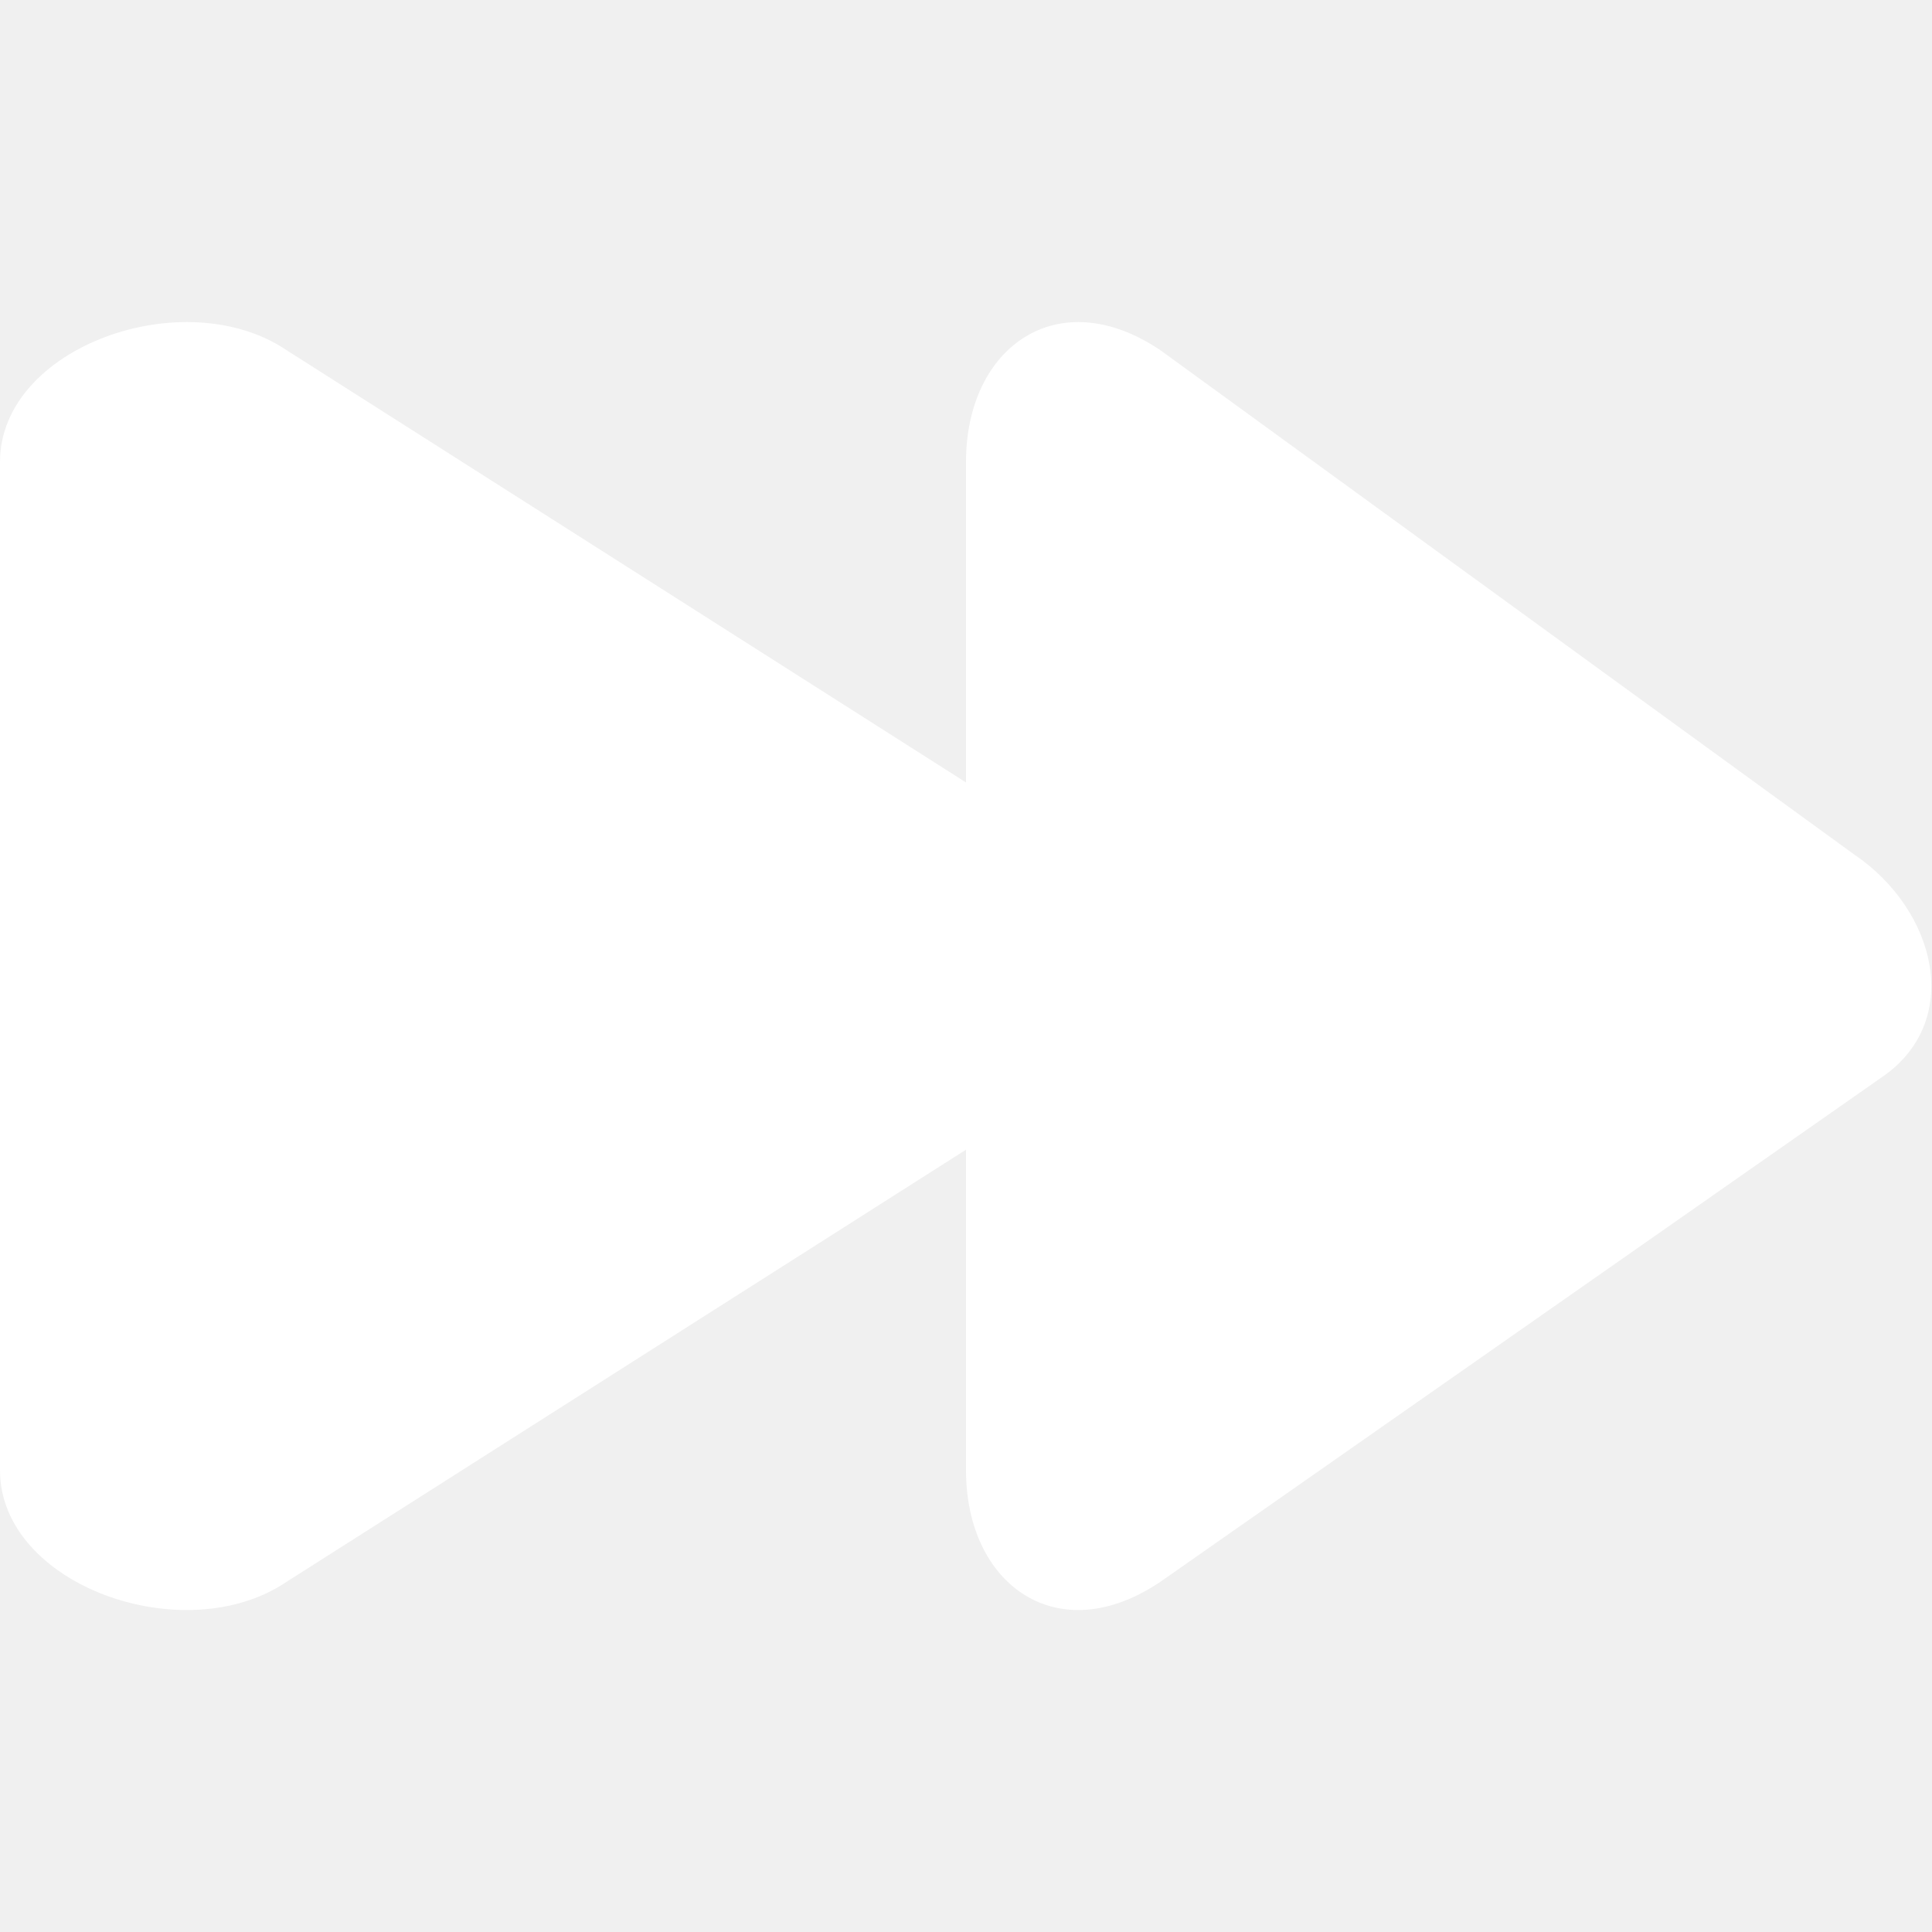
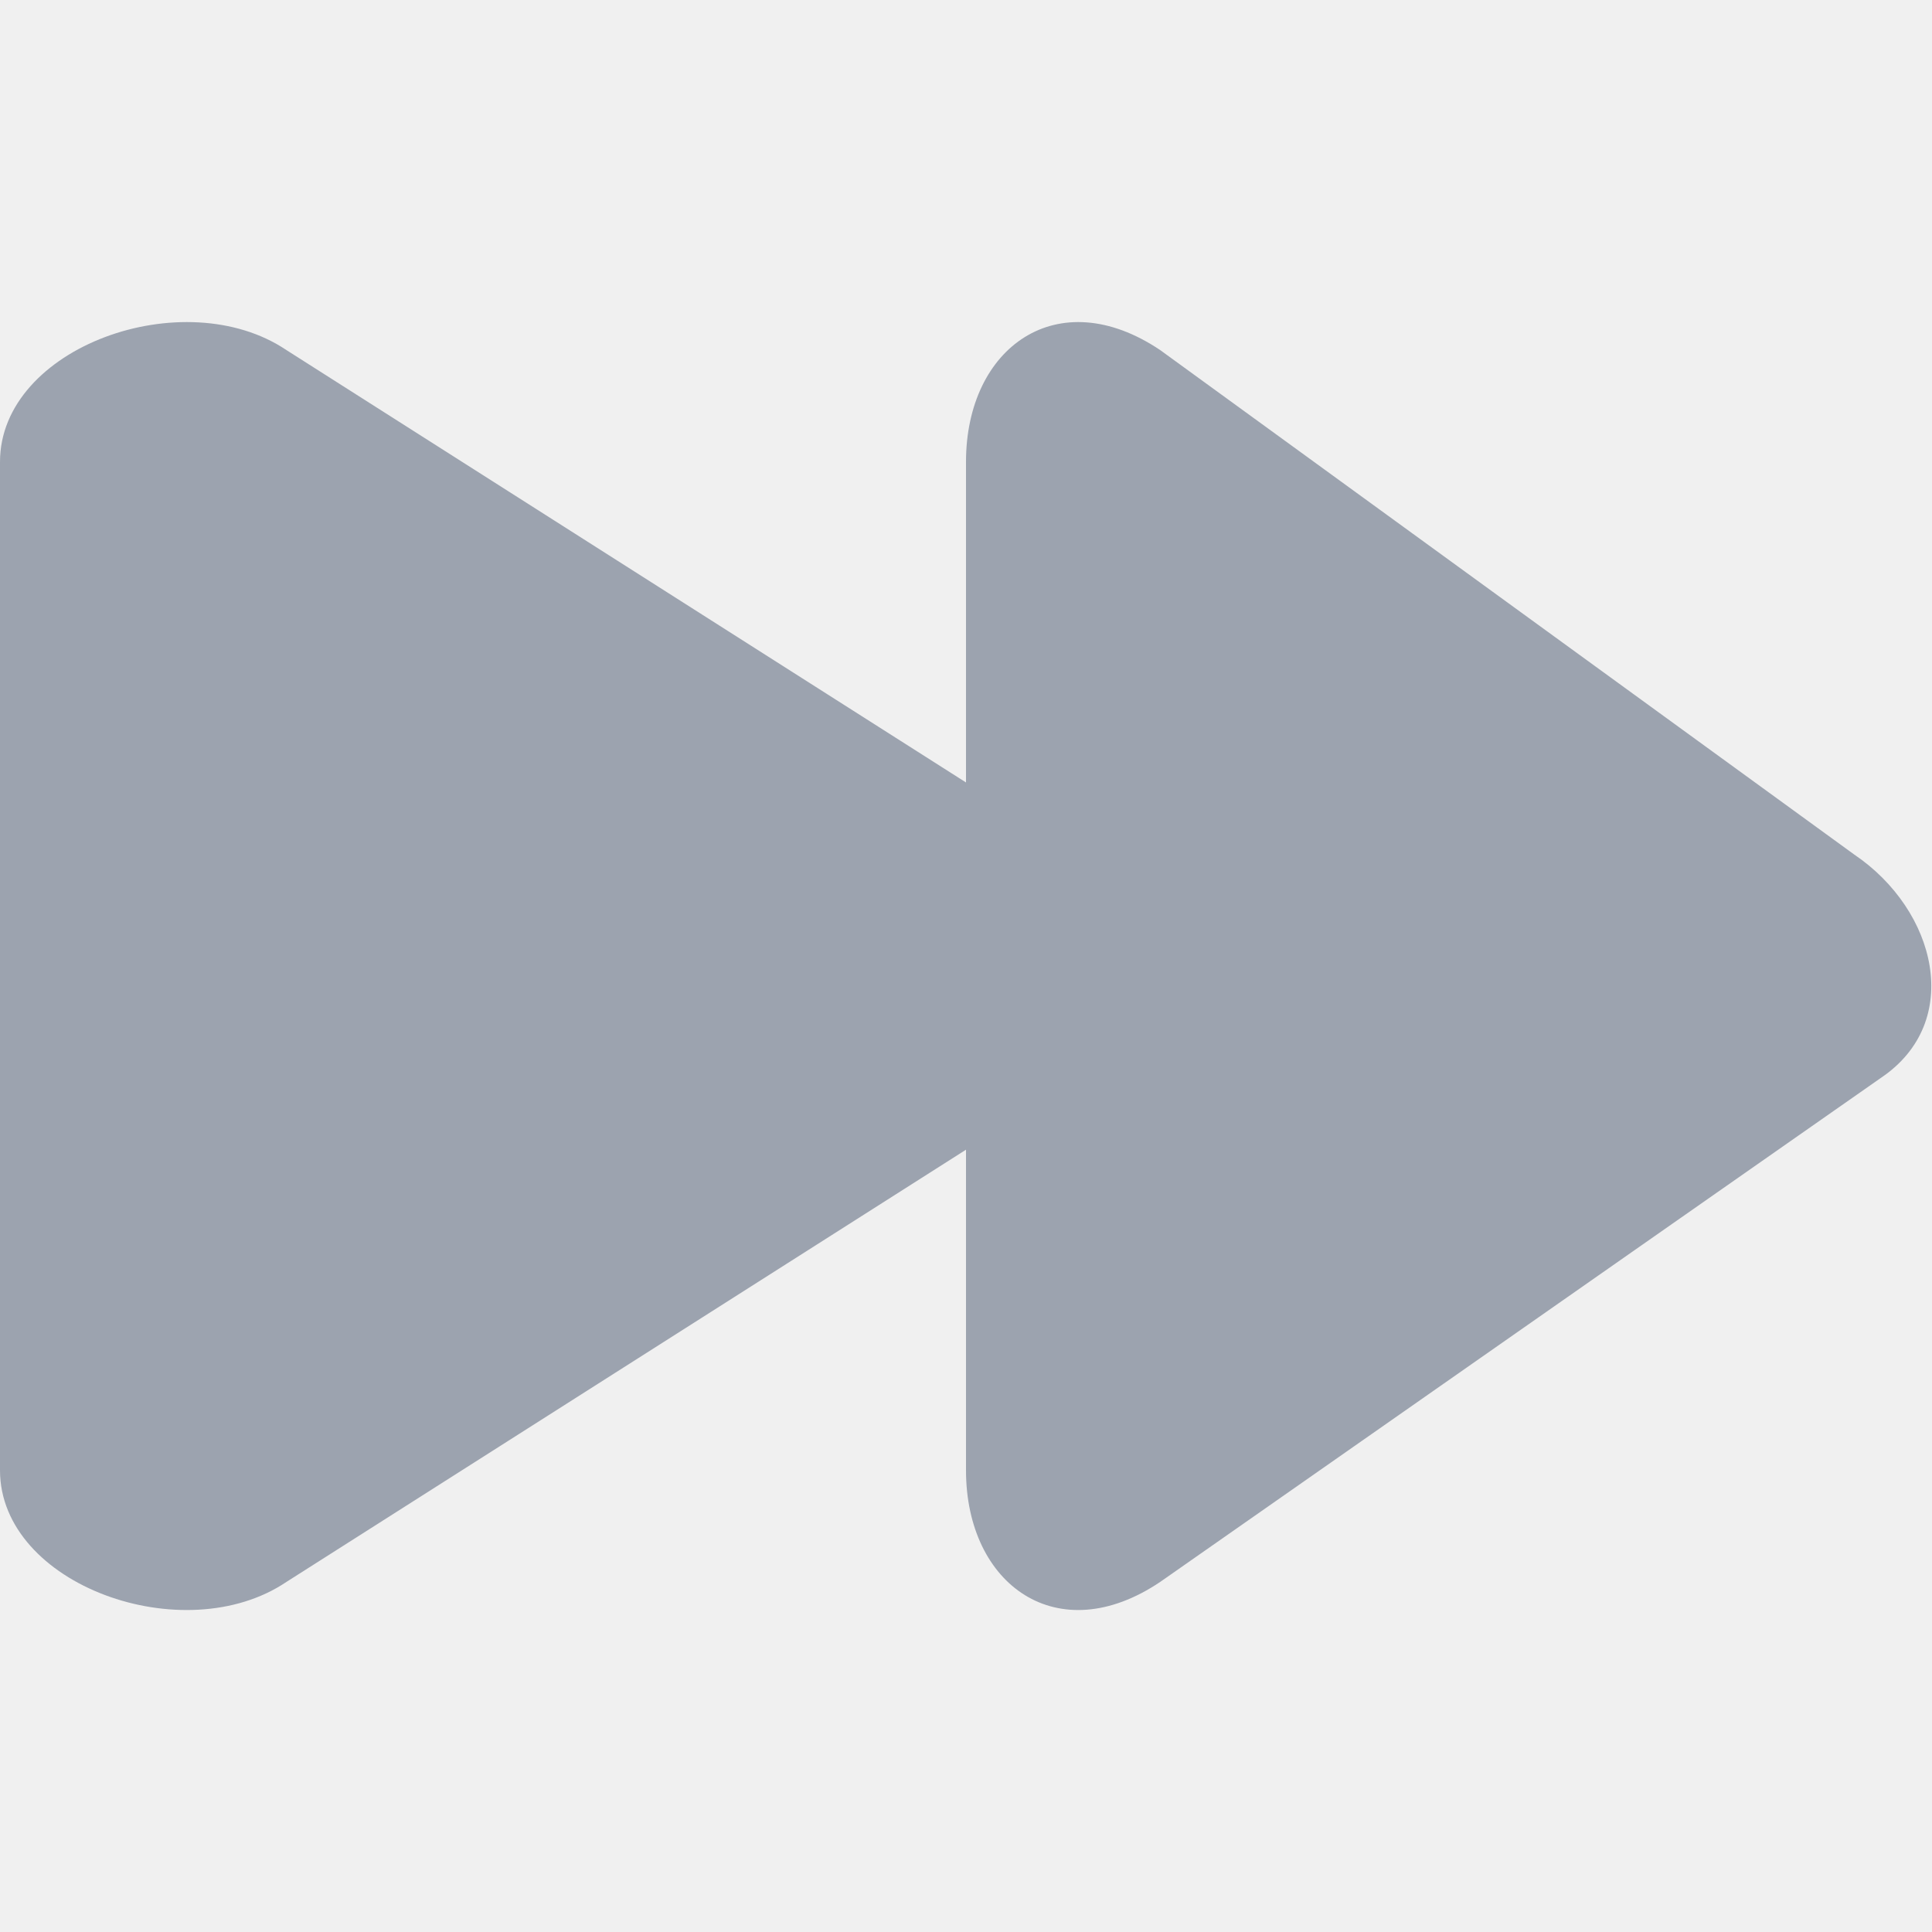
<svg xmlns="http://www.w3.org/2000/svg" width="20px" height="20px" viewBox="0 -2 12 12" version="1.1">
  <defs>

</defs>
  <g id="Page-1" stroke="none" stroke-width="1" fill="none" fill-rule="evenodd">
-     <g id="Dribbble-Light-Preview" transform="translate(-144, -3805)" fill="#fff">
+     <g id="Dribbble-Light-Preview" transform="translate(-144, -3805)" fill="#9ca3af">
      <g id="icons" transform="translate(56, 160)">
        <path d="M99.684,3649.694 L95.207,3652.825 C94.571,3653.254 94,3652.846 94,3652.132 L94,3650.141 L89.78,3652.825 C89.145,3653.254 88,3652.846 88,3652.132 L88,3645.869 C88,3645.155 89.145,3644.747 89.78,3645.175 L94,3647.86 L94,3645.869 C94,3645.155 94.571,3644.747 95.207,3645.175 L99.516,3648.307 C100.03,3648.654 100.198,3649.347 99.684,3649.694" id="next-[#998]">

</path>
      </g>
    </g>
  </g>
</svg>
